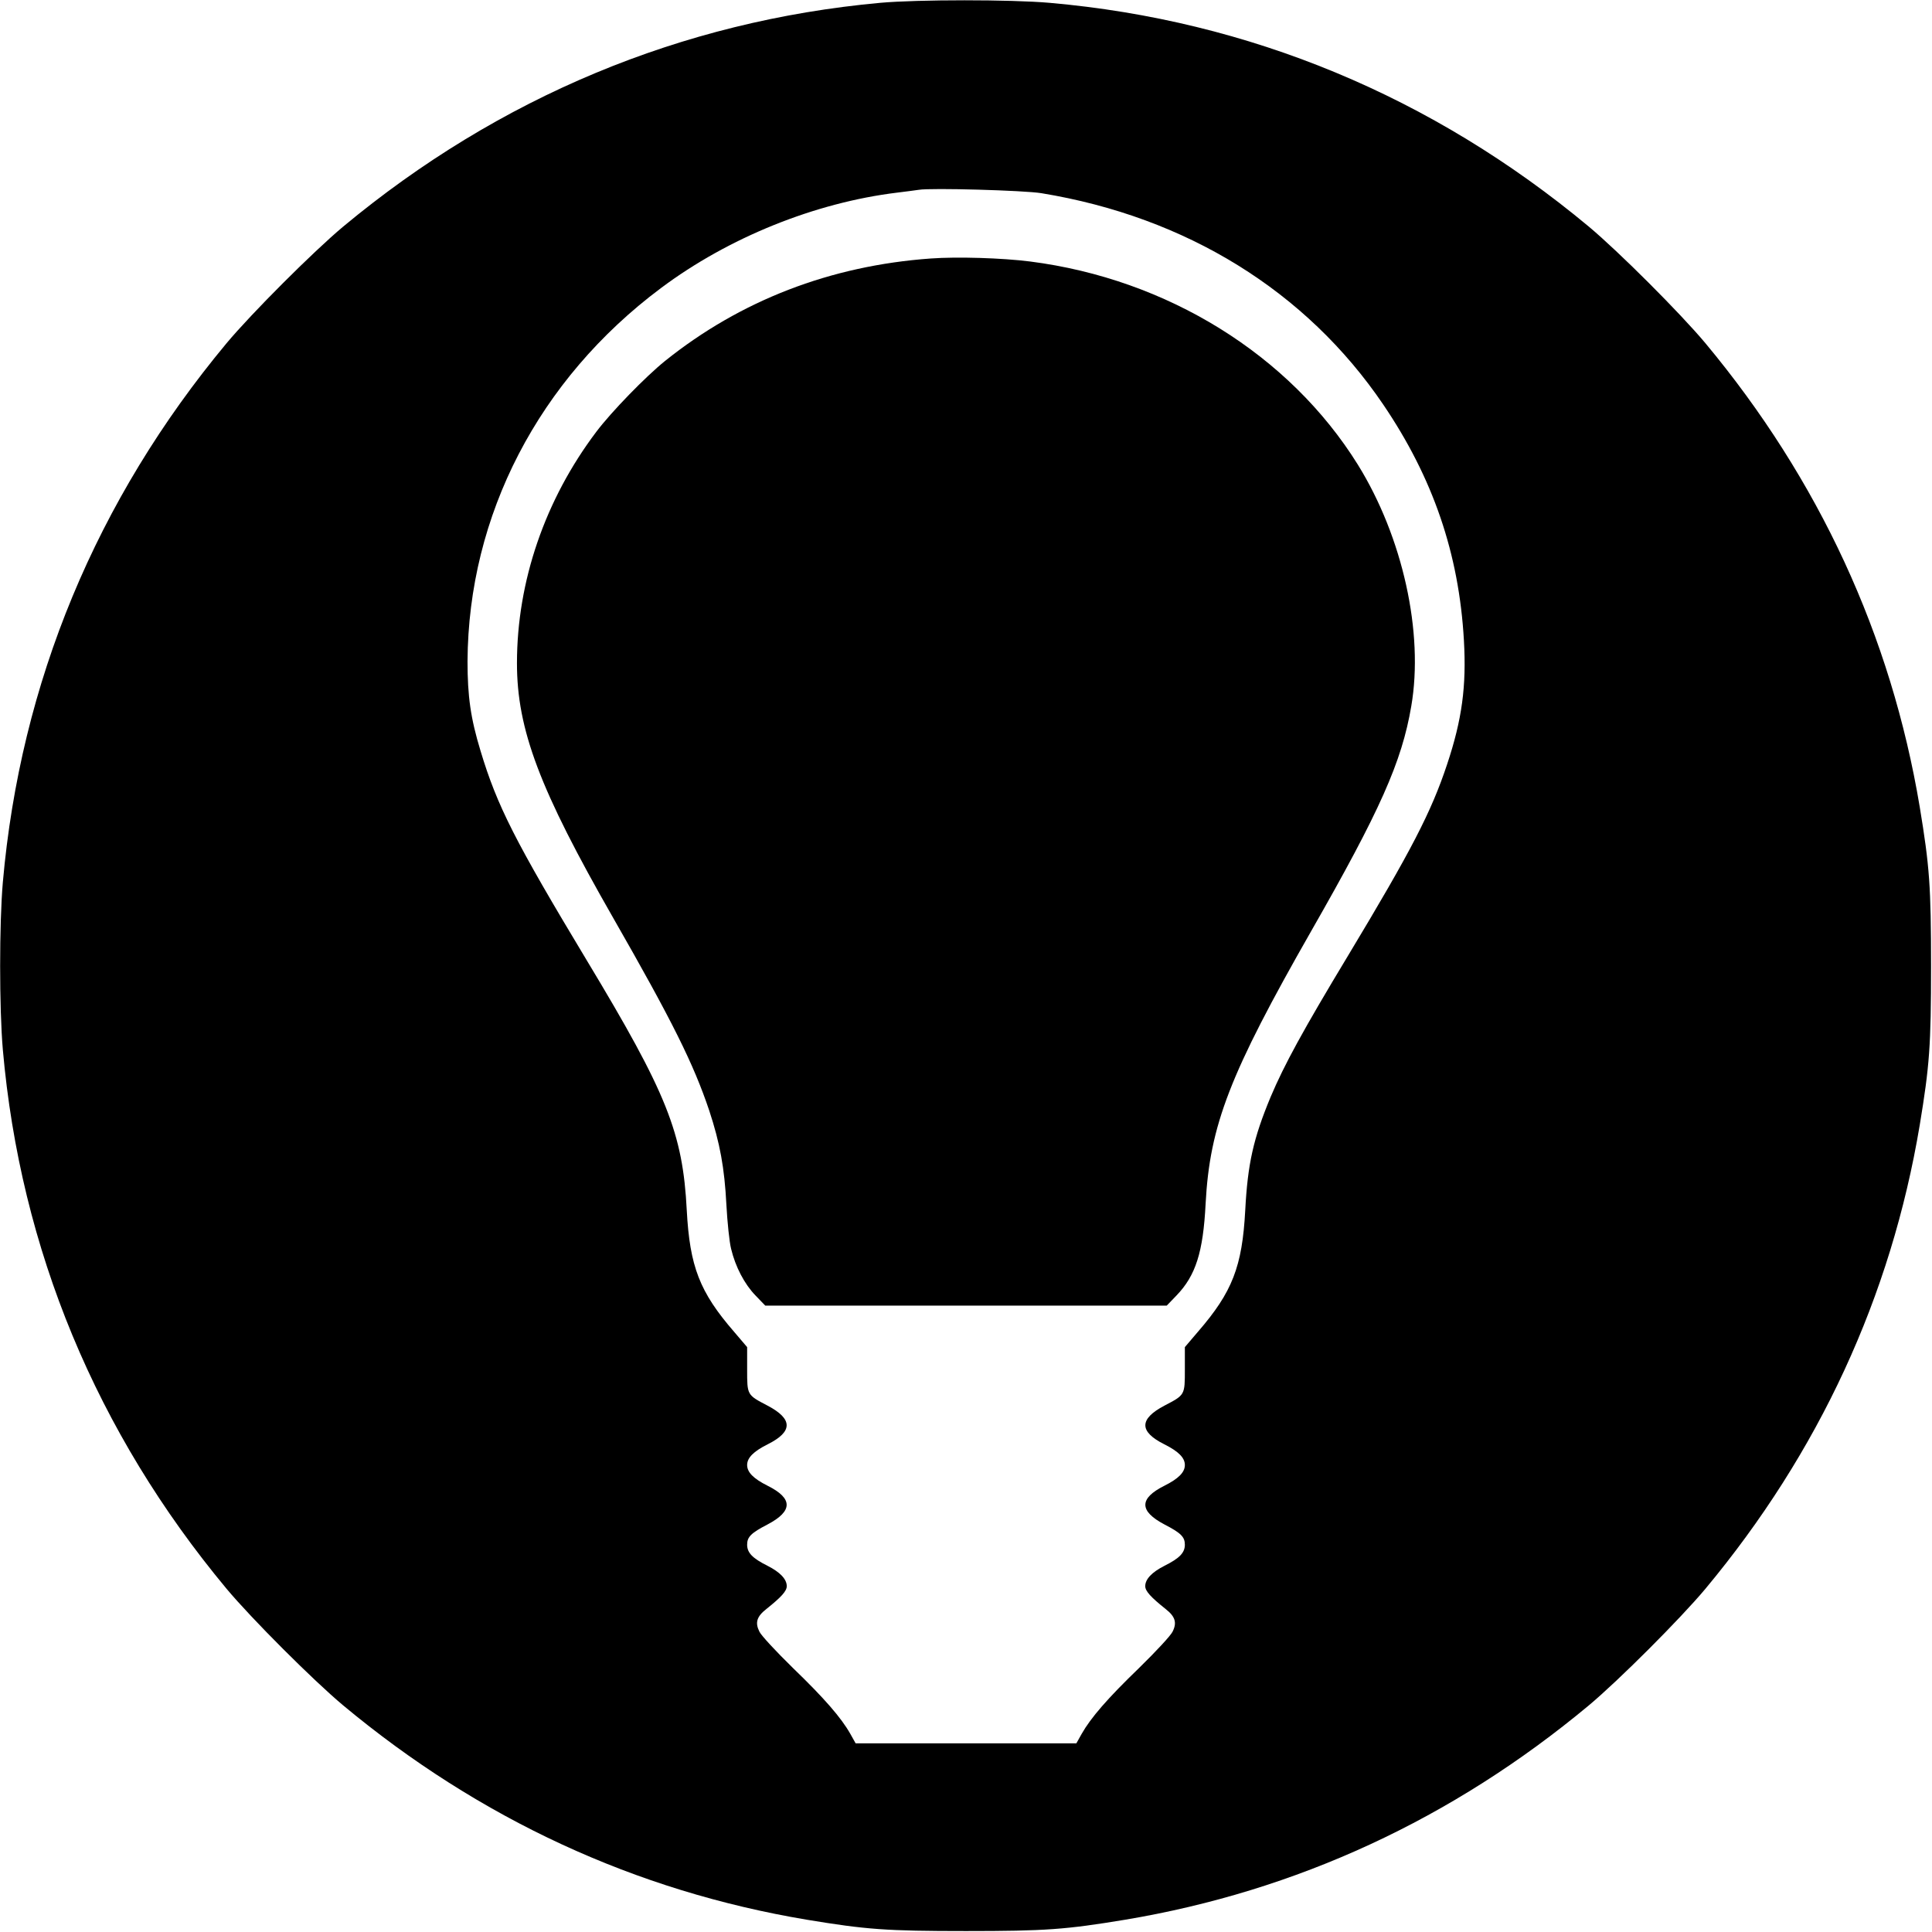
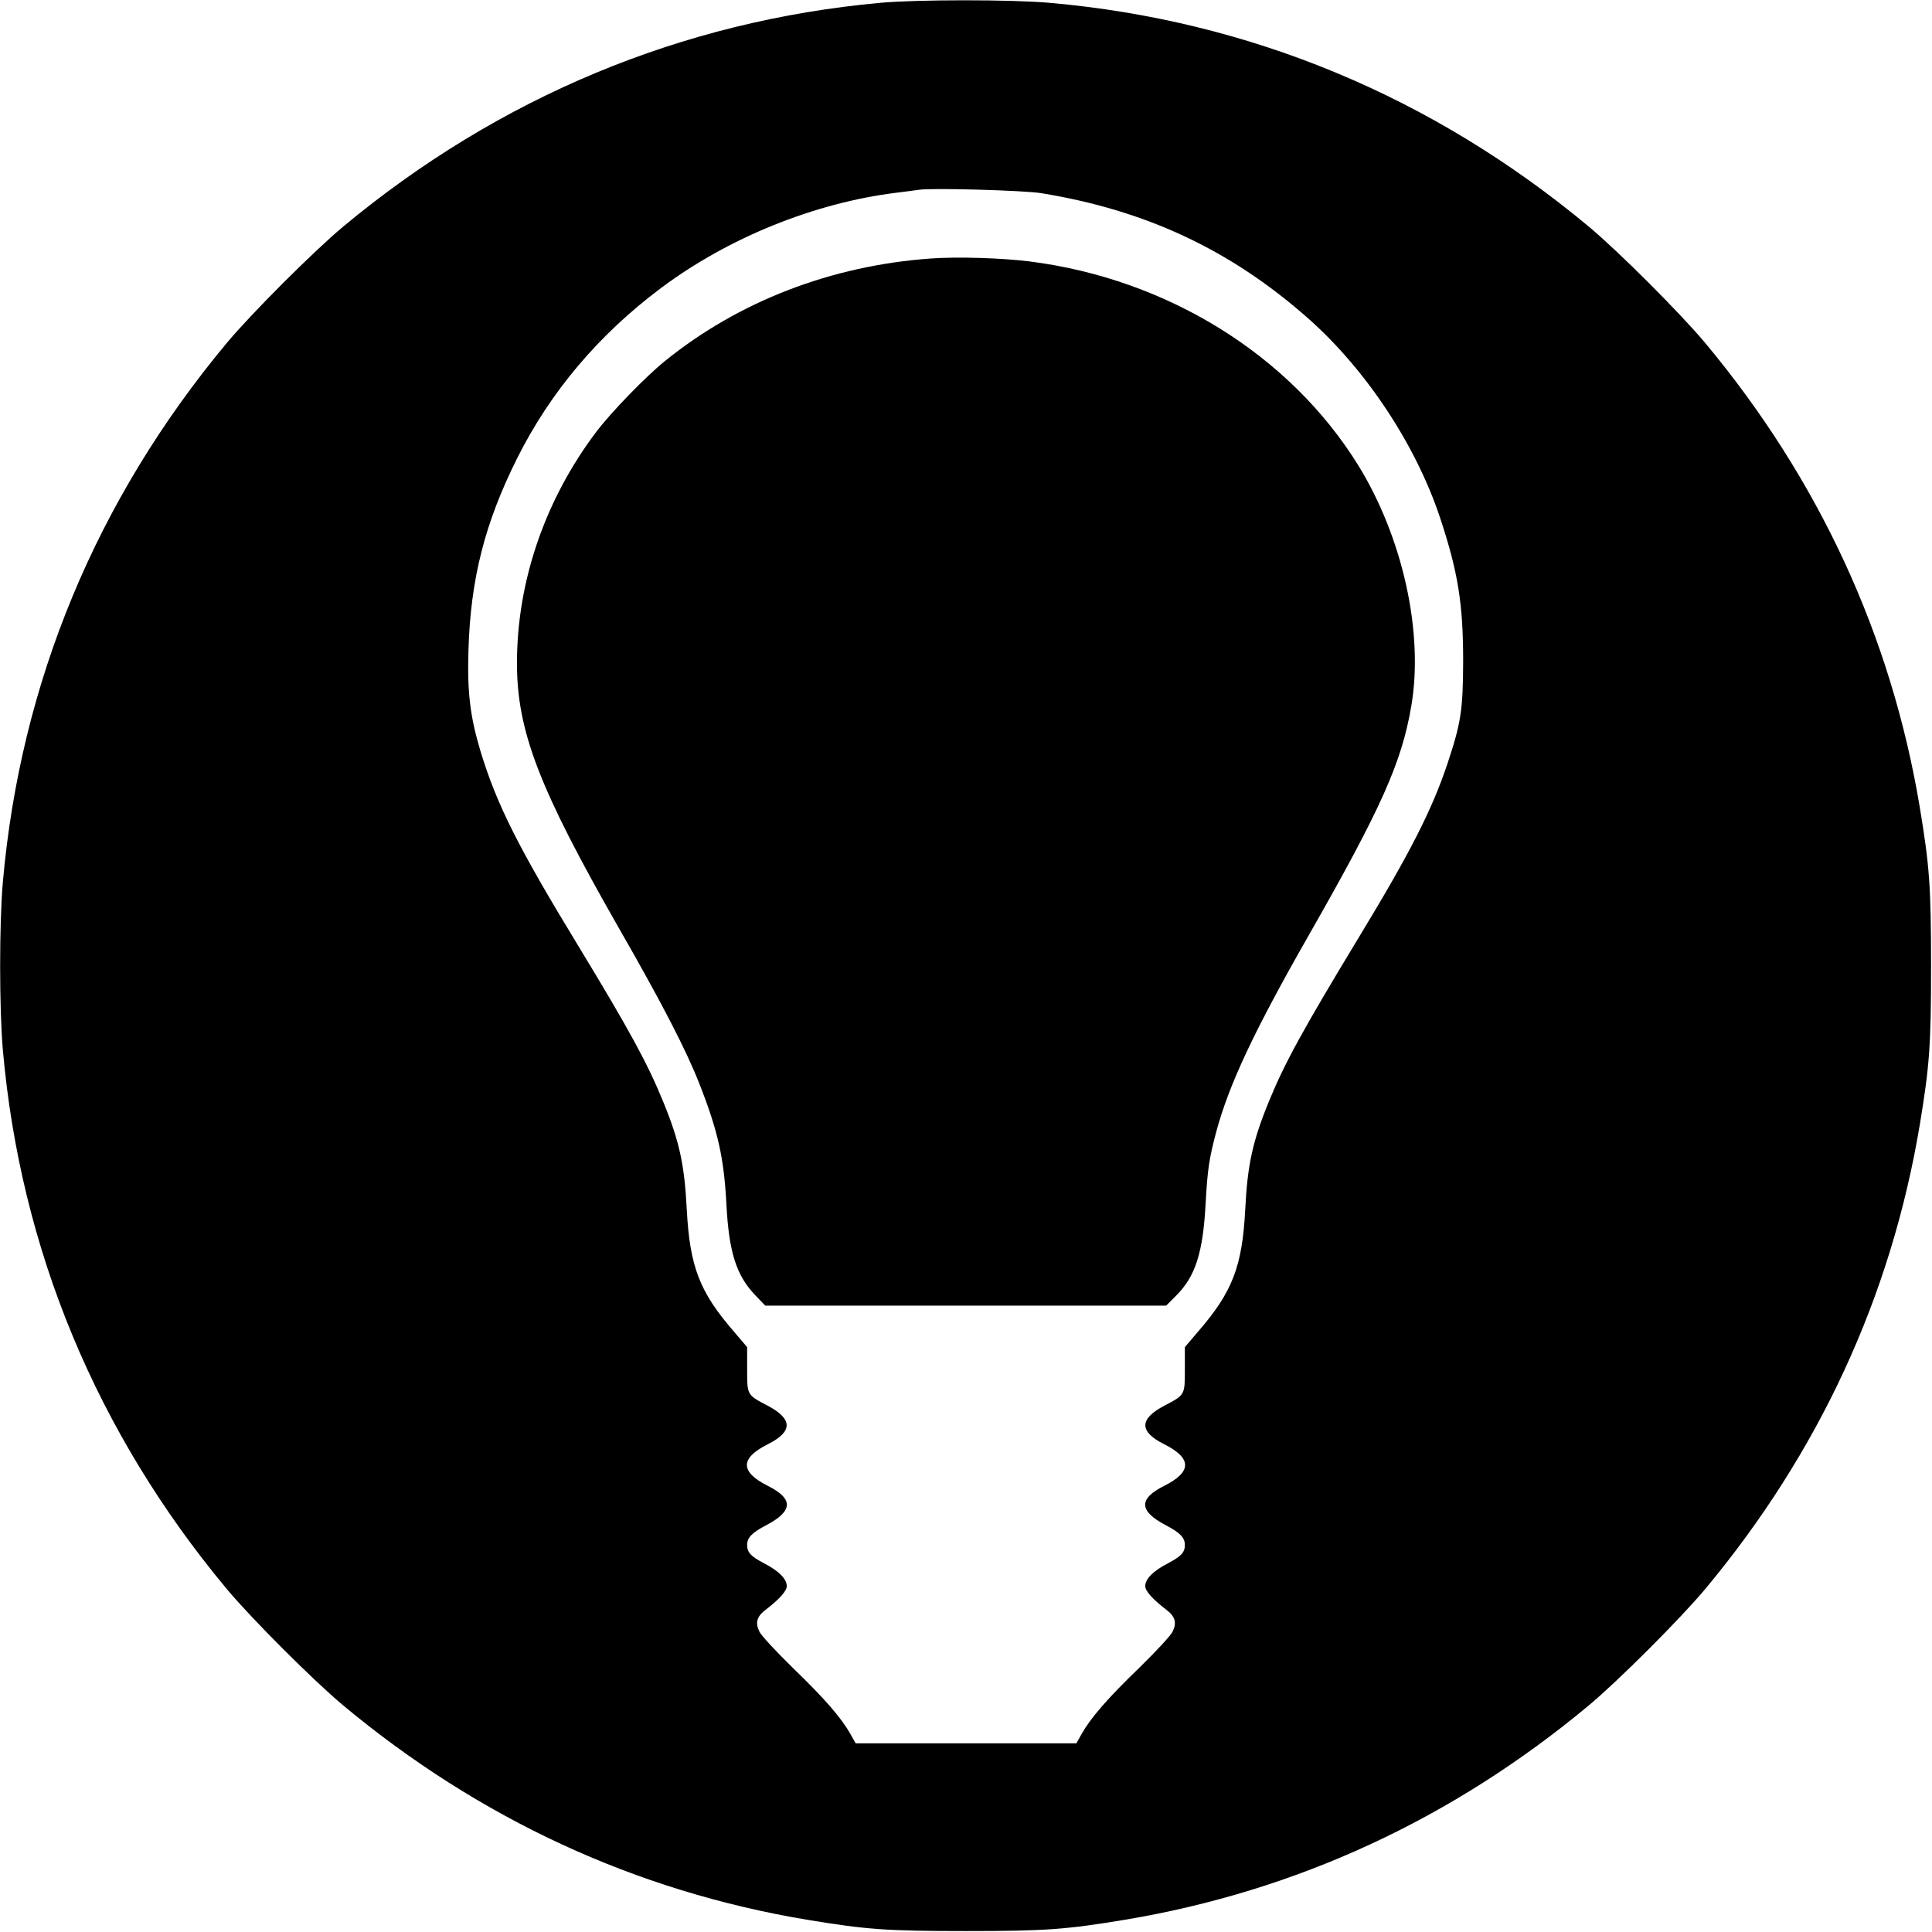
<svg xmlns="http://www.w3.org/2000/svg" version="1" width="1365.333" height="1365.333" viewBox="0 0 1024 1024">
-   <path d="M466.5 1.5c-105.2 9.6-202.1 50-284.6 118.6-15.9 13.3-48.5 45.9-61.8 61.8-69 82.9-109.3 179.9-118.6 285.8-1.9 21.9-1.9 66.7 0 88.6 9.3 105.9 49.6 202.9 118.6 285.8 13.3 15.9 45.9 48.5 61.8 61.8 72.3 60.2 154.9 98.4 245.8 113.6 31.5 5.2 42 6 84.3 6s52.8-.8 84.3-6c90.9-15.2 173.5-53.4 245.8-113.6 15.9-13.3 48.5-45.9 61.8-61.8 60.2-72.3 98.4-154.9 113.6-245.8 5.2-31.5 6-42 6-84.3s-.8-52.8-6-84.3c-15.2-90.9-53.4-173.5-113.6-245.8-13.3-15.9-45.9-48.5-61.8-61.8-82.9-69-179.9-109.3-285.8-118.6-20.5-1.8-69.8-1.8-89.8 0zM552 102.4c76.8 12.6 140.4 51.9 181.2 112.1 26.3 38.8 40.1 78.9 42.7 124.9 1.4 24.3-1 42-8.9 65.7-8.4 25.3-18.9 45.6-52.5 101.4-24 39.8-33.8 57.8-41 74.8-9.2 22.1-12.2 35.5-13.5 60.2-1.6 29.8-6.8 43.3-25.1 64.4L628 714v11.8c0 13.7.1 13.5-10.8 19.2-13.5 7.1-13.5 13.8-.1 20.5 7.6 3.8 10.9 7.2 10.9 11s-3.3 7.2-10.9 11c-13.4 6.7-13.4 13.4.1 20.5 8.7 4.5 10.8 6.6 10.8 10.7 0 4.3-2.8 7.2-10.8 11.2-6.7 3.4-10.2 7.1-10.2 10.8 0 2.6 2.9 5.8 10.8 12.1 5.1 4 6.1 7.2 3.7 12-.9 2-8.9 10.6-17.7 19.2-16.8 16.2-25.7 26.5-30.5 35l-2.8 5h-117l-2.8-5c-4.8-8.5-13.7-18.8-30.5-35-8.8-8.6-16.8-17.2-17.7-19.2-2.4-4.8-1.4-8 3.7-12 7.9-6.3 10.8-9.5 10.8-12.1 0-3.7-3.5-7.4-10.2-10.8-8-4-10.8-6.9-10.8-11.2 0-4.1 2.1-6.2 10.8-10.7 13.5-7.1 13.5-13.8.1-20.5-7.6-3.8-10.9-7.2-10.9-11s3.3-7.2 10.9-11c13.4-6.7 13.4-13.4-.1-20.5-10.9-5.7-10.8-5.5-10.8-19.2V714l-6.9-8.1c-18.3-21.1-23.5-34.6-25.1-64.4-2.1-41-10.5-62-53-132.5-38.1-63.3-47.5-81.8-56.3-111-5.3-17.4-6.9-29-6.9-47.5.4-77.4 37.7-149.4 102.5-197.8 35.8-26.8 81.7-45.3 125.2-50.6 5-.6 10.1-1.3 11.5-1.5 6.4-1.1 56 .3 65 1.8z" />
-   <path d="M493.4 137c-53.3 3.8-101 22.3-140.9 54.3-10.3 8.3-28.4 26.9-36.4 37.5-27.2 36-42.1 79.3-42.1 122.7 0 35.2 12 66.9 51 135 31.4 54.8 42.6 77.4 50.9 102.1 5.7 17.3 8.1 30.4 9.1 49.9.5 9.3 1.6 19.9 2.5 23.4 2.3 9.6 7.1 18.7 12.9 24.7l5.2 5.4h212.8l5.2-5.4c10.1-10.5 14.1-22.8 15.4-48.6 2.2-41.6 12.8-68.9 55.9-144.4 36.6-64 48.1-89.8 53.1-119.3 6.7-38.9-4.5-89.6-28.3-128-36.2-58.2-101-98.4-173.7-107.7-15-1.9-38.6-2.6-52.6-1.6z" />
+   <path d="M466.5 1.5c-105.2 9.6-202.1 50-284.6 118.6-15.9 13.3-48.5 45.9-61.8 61.8-69 82.9-109.3 179.9-118.6 285.8-1.9 21.9-1.9 66.7 0 88.6 9.3 105.9 49.6 202.9 118.6 285.8 13.3 15.9 45.9 48.5 61.8 61.8 72.3 60.2 154.9 98.4 245.8 113.6 31.5 5.2 42 6 84.3 6s52.8-.8 84.3-6c90.9-15.2 173.5-53.4 245.8-113.6 15.9-13.3 48.5-45.9 61.8-61.8 60.2-72.3 98.4-154.9 113.6-245.8 5.2-31.5 6-42 6-84.3s-.8-52.8-6-84.3c-15.2-90.9-53.4-173.5-113.6-245.8-13.3-15.9-45.9-48.5-61.8-61.8-82.9-69-179.9-109.3-285.8-118.6-20.5-1.8-69.8-1.8-89.8 0zM552 102.4c55.1 9 99.7 29.8 140.5 65.6 31 27.1 57.8 67.4 70.8 106.5 9.5 28.8 12.2 45.4 12.2 76-.1 26-1.1 32.6-8.4 54.5-8.1 24.2-19.7 47-46.4 91-30.4 50.2-39.8 67.4-48.2 87.9-8.6 21-11.3 33.4-12.5 57.1-1.6 30.3-6.7 43.7-25.1 64.9L628 714v11.8c0 13.7.1 13.5-10.8 19.2-13.5 7.1-13.5 13.8-.1 20.5 14.7 7.4 14.7 14.6 0 22-13.8 6.9-13.5 13.4.8 20.9 7.5 3.9 10.1 6.6 10.1 10.4 0 4-1.8 6-9 9.8-7.9 4.1-12 8.3-12 12.1 0 2.6 4.1 7.1 11.3 12.6 4.6 3.5 5.5 6.8 3.2 11.5-.9 2-8.9 10.6-17.7 19.2-16.8 16.2-25.7 26.5-30.5 35l-2.8 5h-117l-2.8-5c-4.8-8.5-13.7-18.8-30.5-35-8.8-8.6-16.8-17.2-17.7-19.2-2.3-4.7-1.4-8 3.2-11.5 7.2-5.5 11.3-10 11.3-12.6 0-3.8-4.1-8-12-12.1-7.2-3.8-9-5.8-9-9.8 0-3.8 2.6-6.5 10.1-10.4 14.3-7.5 14.6-14 .8-20.9-14.7-7.4-14.7-14.6 0-22 13.4-6.7 13.4-13.4-.1-20.5-10.9-5.7-10.8-5.5-10.8-19.2V714l-6.9-8.1c-18.4-21.2-23.5-34.6-25.1-64.9-1.2-23.7-3.9-36.1-12.5-57.1-8.3-20.3-17.7-37.6-44.9-82.4-32.1-52.7-43.4-75.2-52-103.6-5.4-18.1-7-30.8-6.3-53.4 1.1-37.5 8.6-67.2 25.8-101.6 17.6-35.2 43.2-65.5 76.2-90.2 35.8-26.8 81.7-45.3 125.2-50.6 5-.6 10.1-1.3 11.5-1.5 6.4-1.1 56 .3 65 1.8z" />
+   <path d="M493.4 137c-52.9 3.8-101.8 22.7-140.9 54.3-10.4 8.4-28.4 27-36.4 37.5-27.2 36-42.1 79.3-42.1 122.7 0 35.9 11.7 66.3 53.5 139.5 23.5 40.9 36.4 66 43.3 83.7 9.8 25 12.9 39.1 14.2 63.3 1.3 25.8 5.3 38.1 15.4 48.6l5.2 5.4h212.5l5.3-5.3c10.2-10.2 14.2-22.7 15.6-48.7 1-18 1.8-23.7 5.6-38 6.8-25.2 19.9-53.2 48.9-104 38.6-67.6 49.4-91.8 54.5-121.7 6.7-38.9-4.5-89.6-28.3-128-36.2-58.2-101-98.4-173.7-107.7-15-1.9-38.6-2.6-52.6-1.6z" />
</svg>
